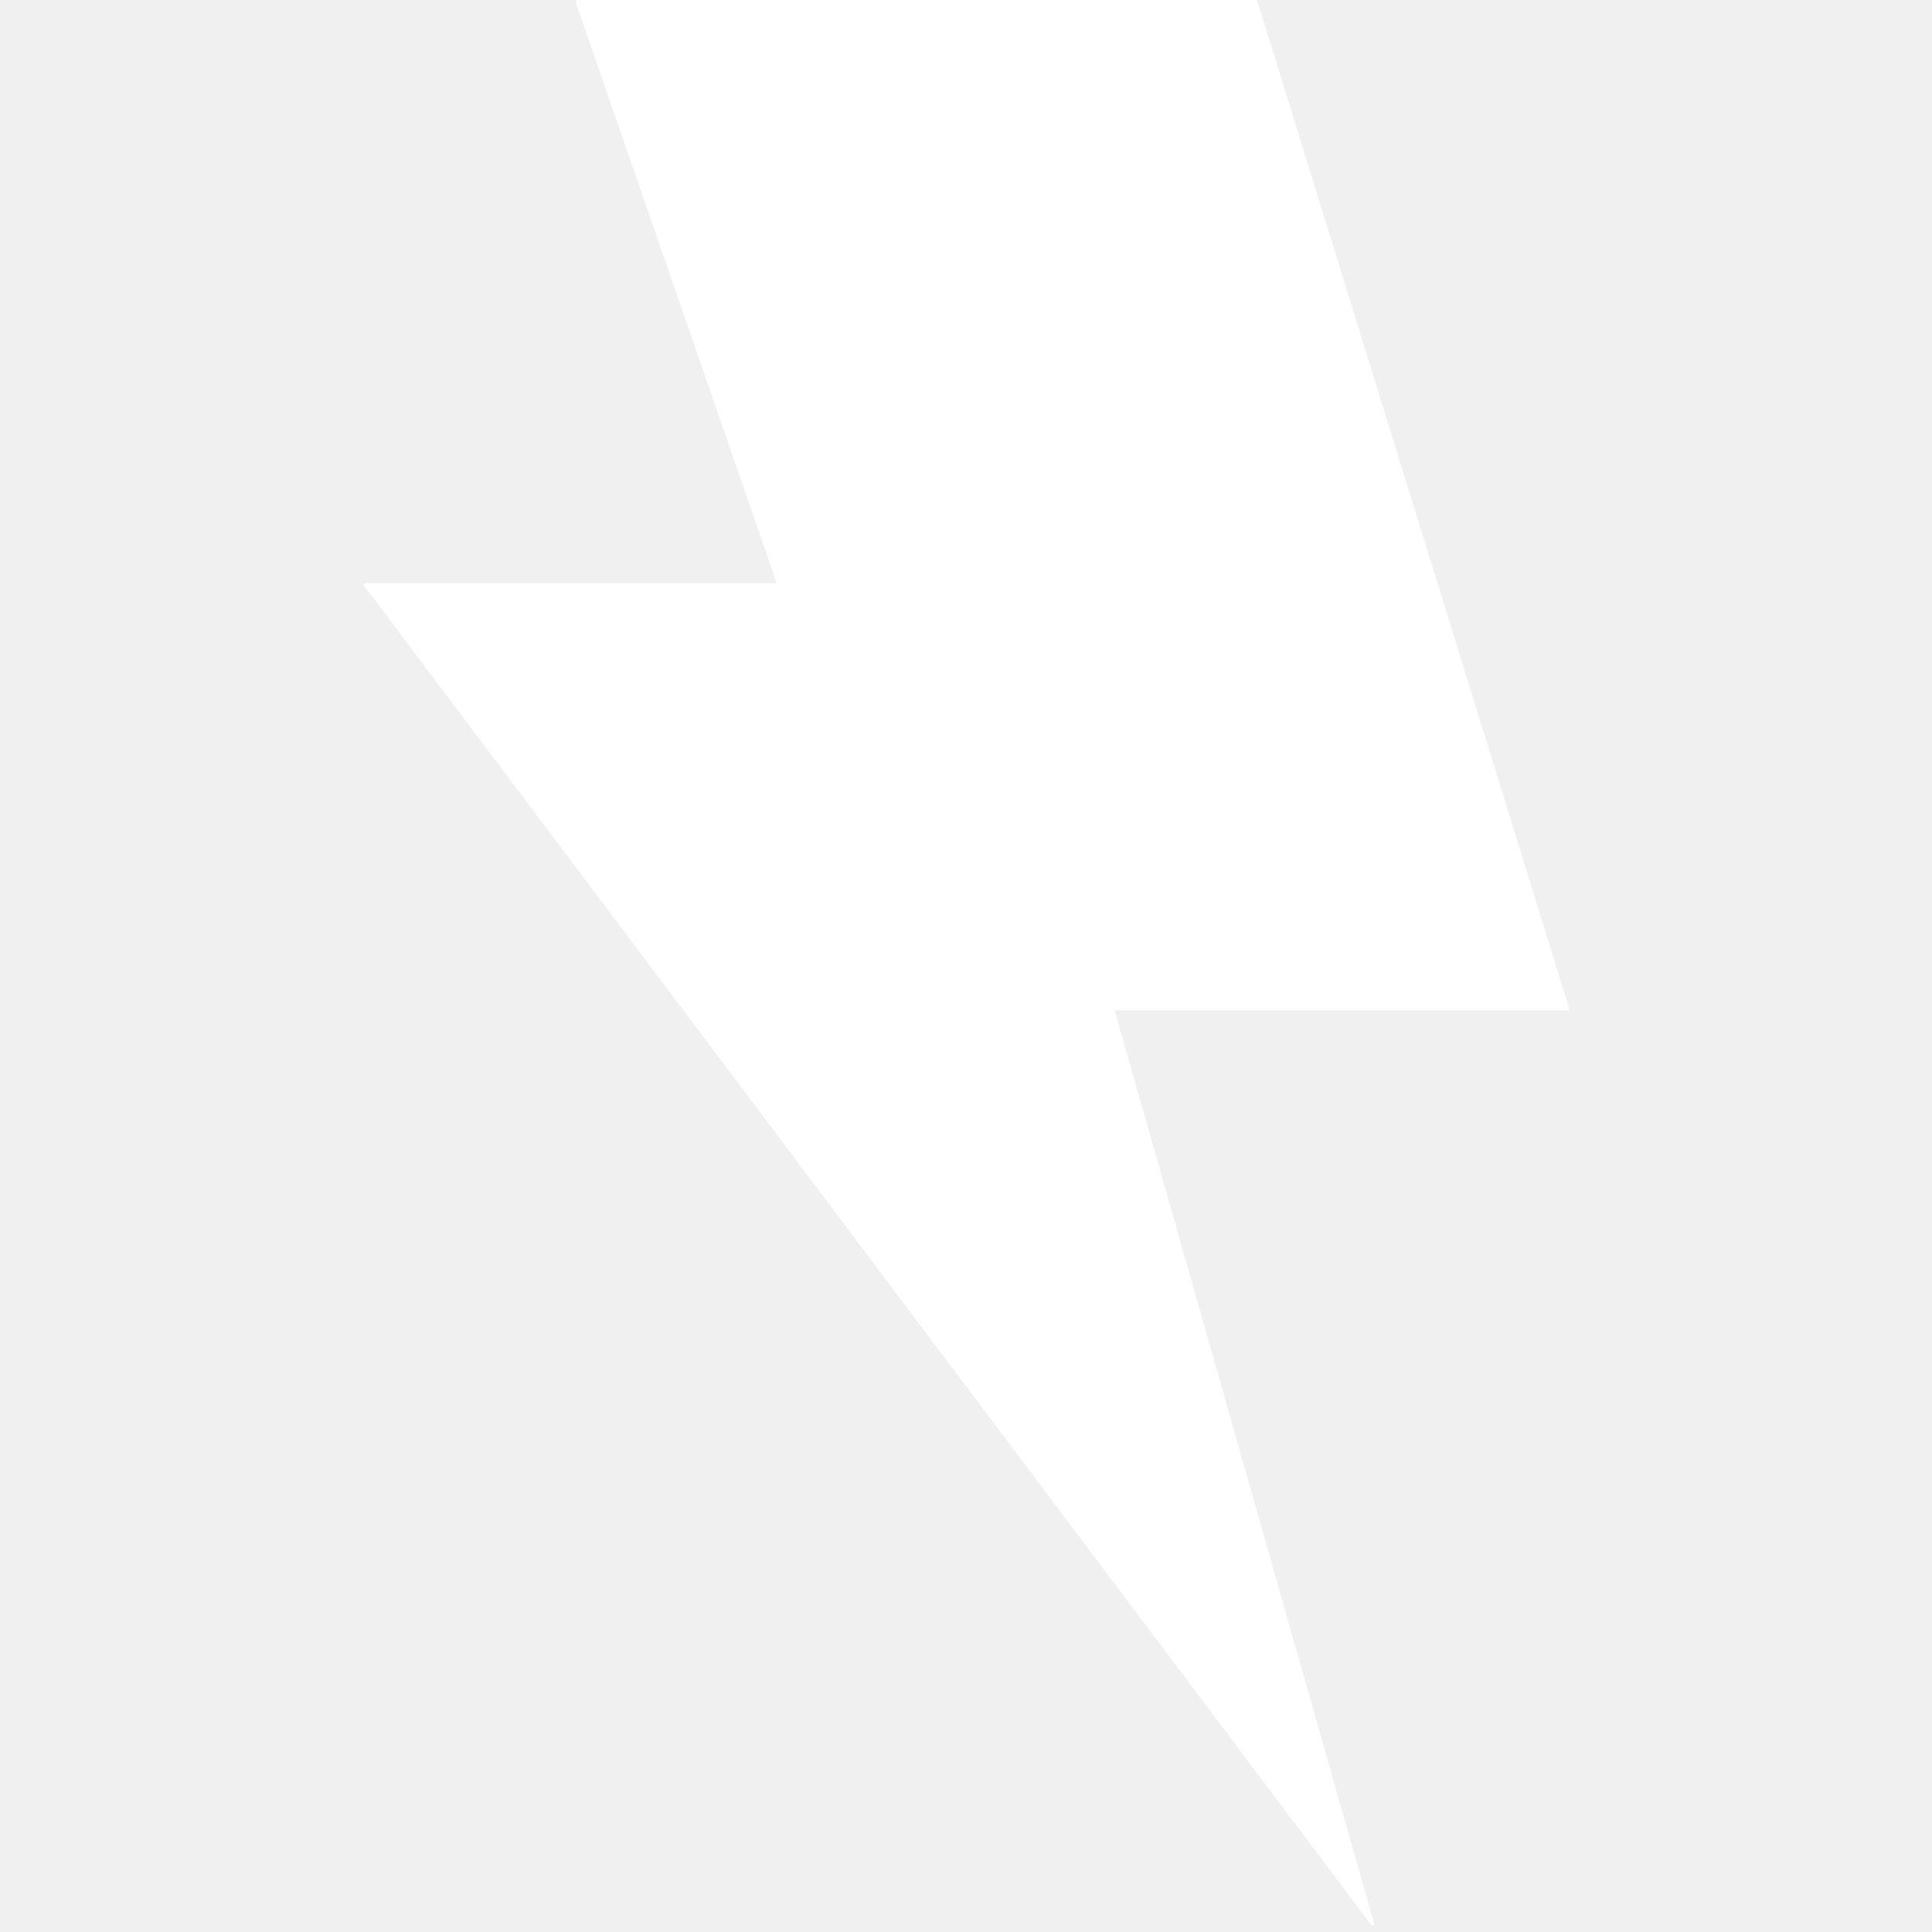
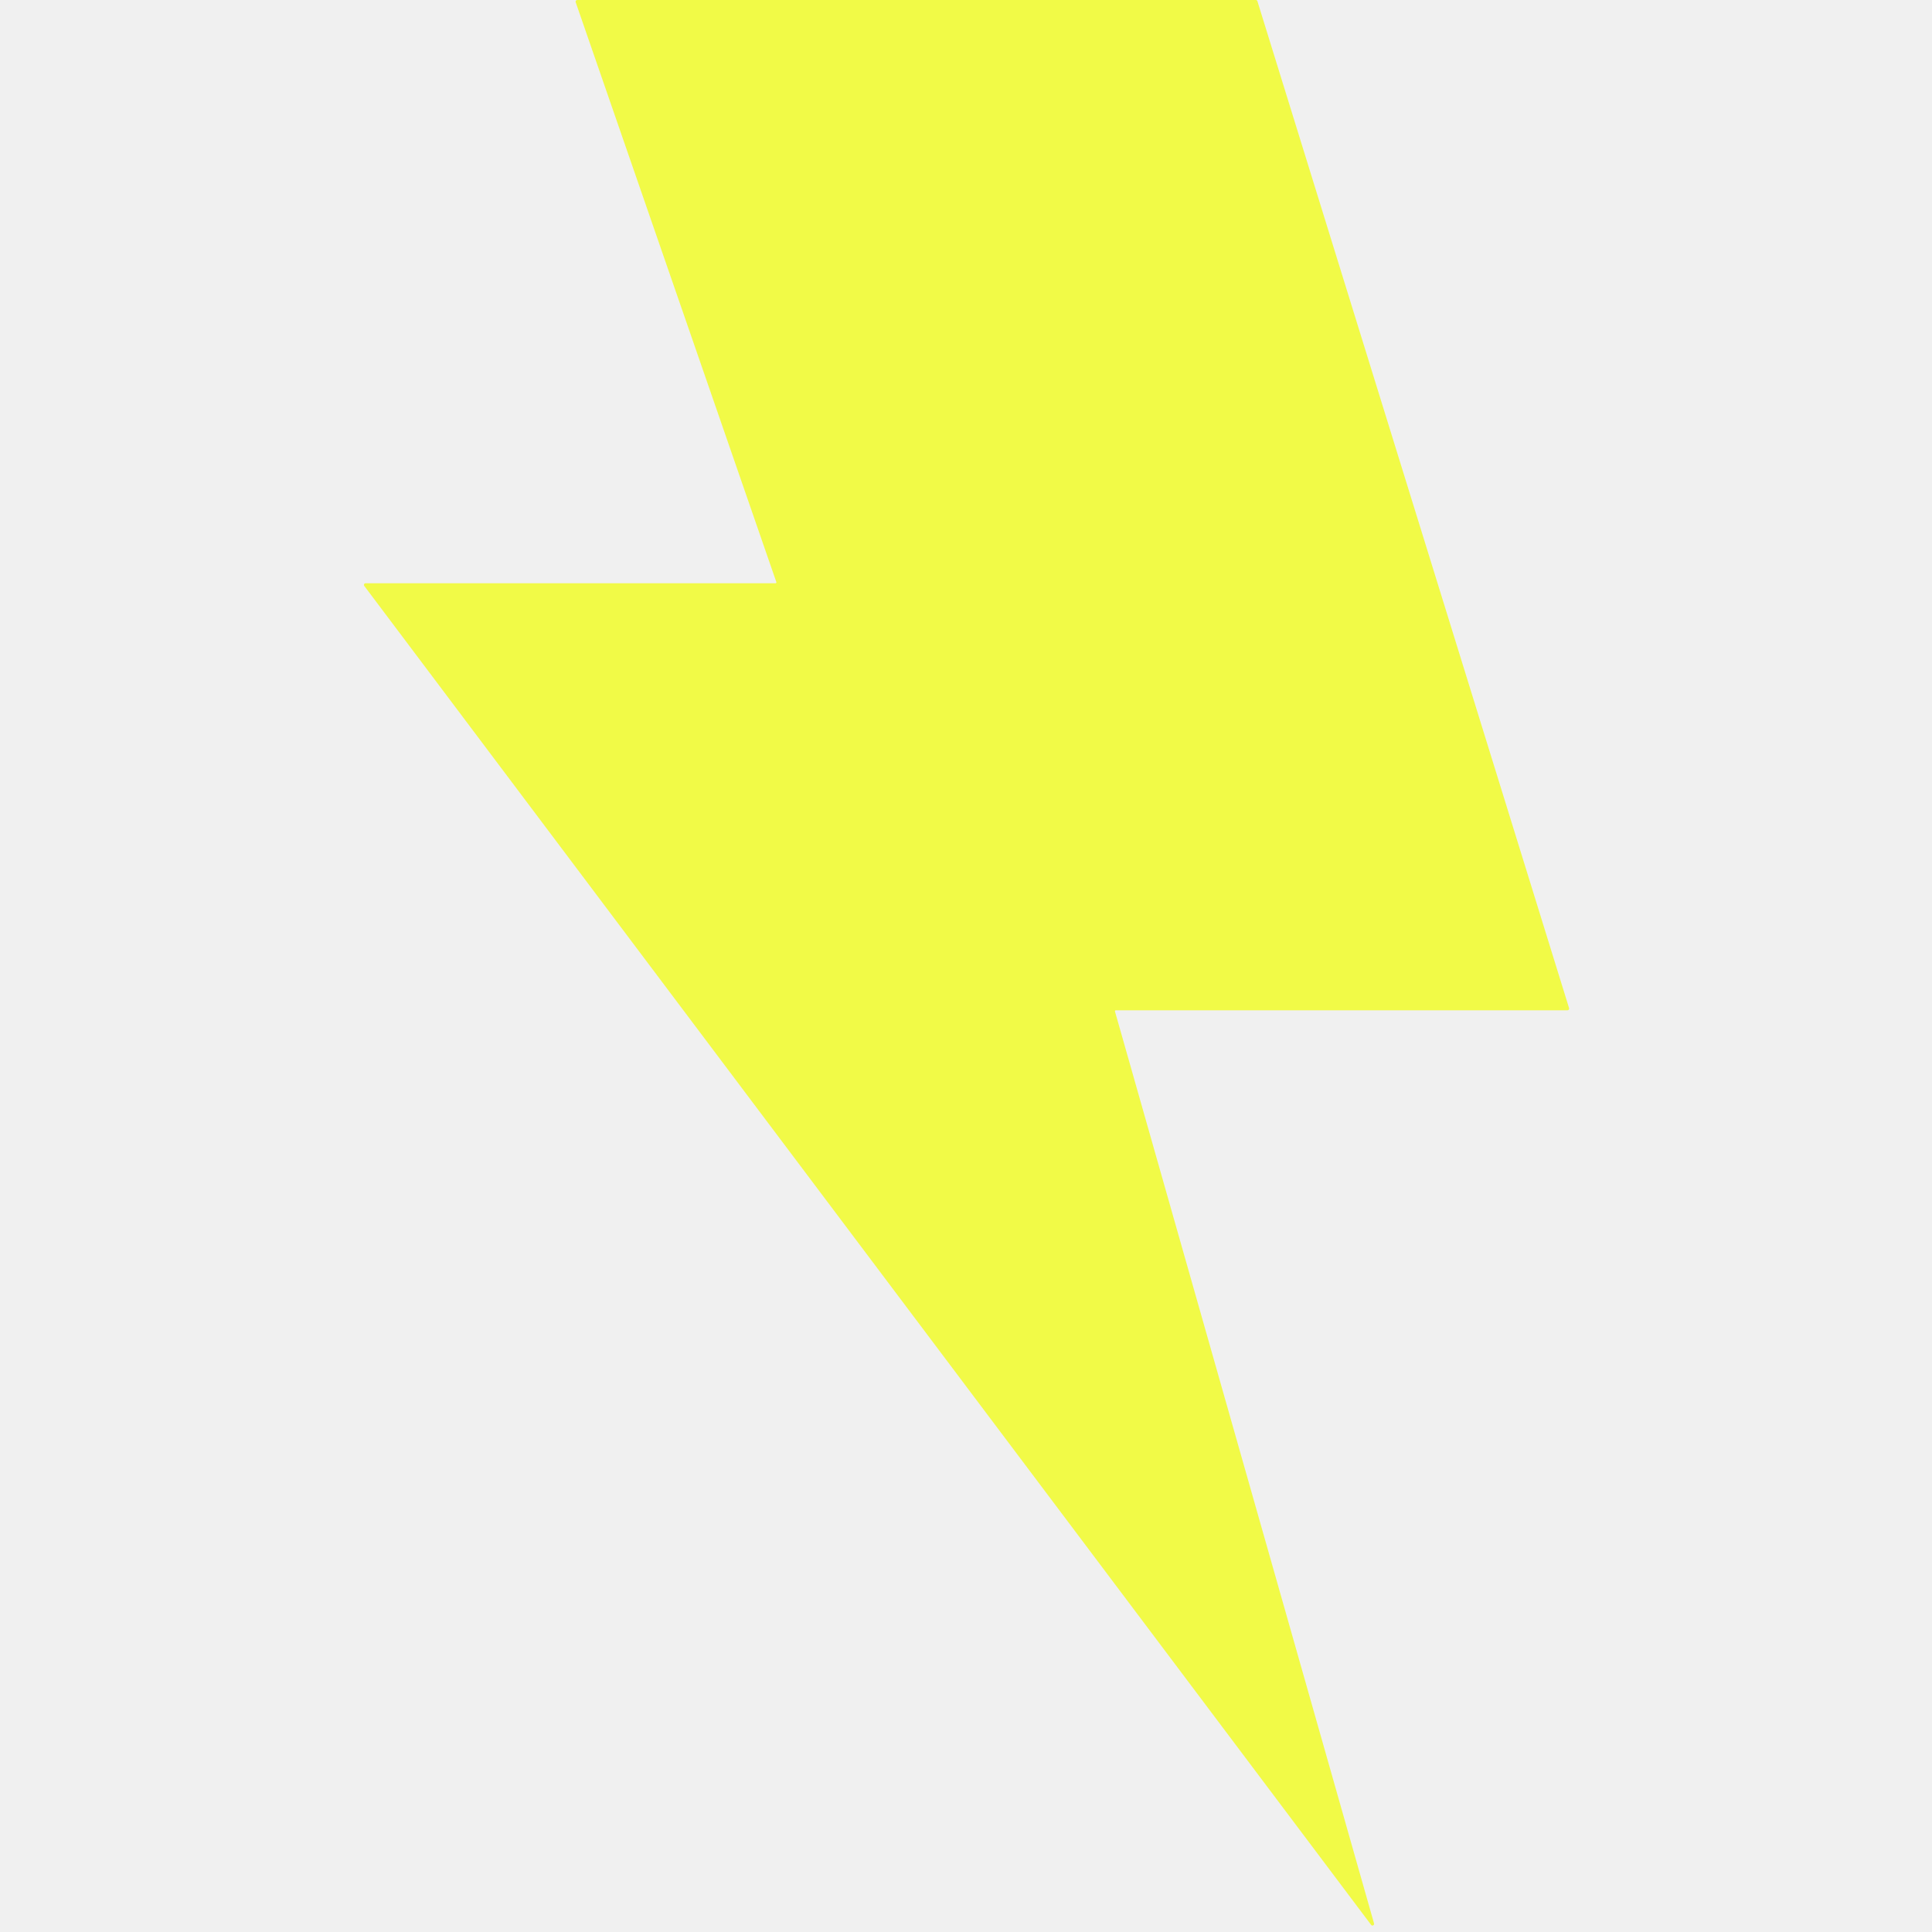
- <svg xmlns="http://www.w3.org/2000/svg" width="512" height="512" viewBox="0 0 512 512" fill="none">
-   <path fill-rule="evenodd" clip-rule="evenodd" d="M152.56 0.584C152.461 0.298 152.674 0 152.976 0H332.805C332.998 0 333.169 0.126 333.226 0.31L415.824 267.171C415.911 267.454 415.7 267.741 415.403 267.741H295.684C295.538 267.741 295.433 267.88 295.473 268.021L364.135 509.726C364.269 510.195 363.654 510.501 363.361 510.111L96.529 155.267C96.311 154.977 96.518 154.563 96.881 154.563H205.536C205.687 154.563 205.793 154.414 205.743 154.271L152.56 0.584Z" fill="white" />
+ <svg xmlns="http://www.w3.org/2000/svg" width="60" height="60" viewBox="0 0 512 512" fill="none">
+   <path fill-rule="evenodd" clip-rule="evenodd" d="M152.56 0.584C152.461 0.298 152.674 0 152.976 0H332.805C332.998 0 333.169 0.126 333.226 0.31L415.824 267.171C415.911 267.454 415.7 267.741 415.403 267.741H295.684C295.538 267.741 295.433 267.88 295.473 268.021L364.135 509.726C364.269 510.195 363.654 510.501 363.361 510.111L96.529 155.267C96.311 154.977 96.518 154.563 96.881 154.563H205.536C205.687 154.563 205.793 154.414 205.743 154.271L152.56 0.584Z" fill="#F1FA47" />
</svg>
